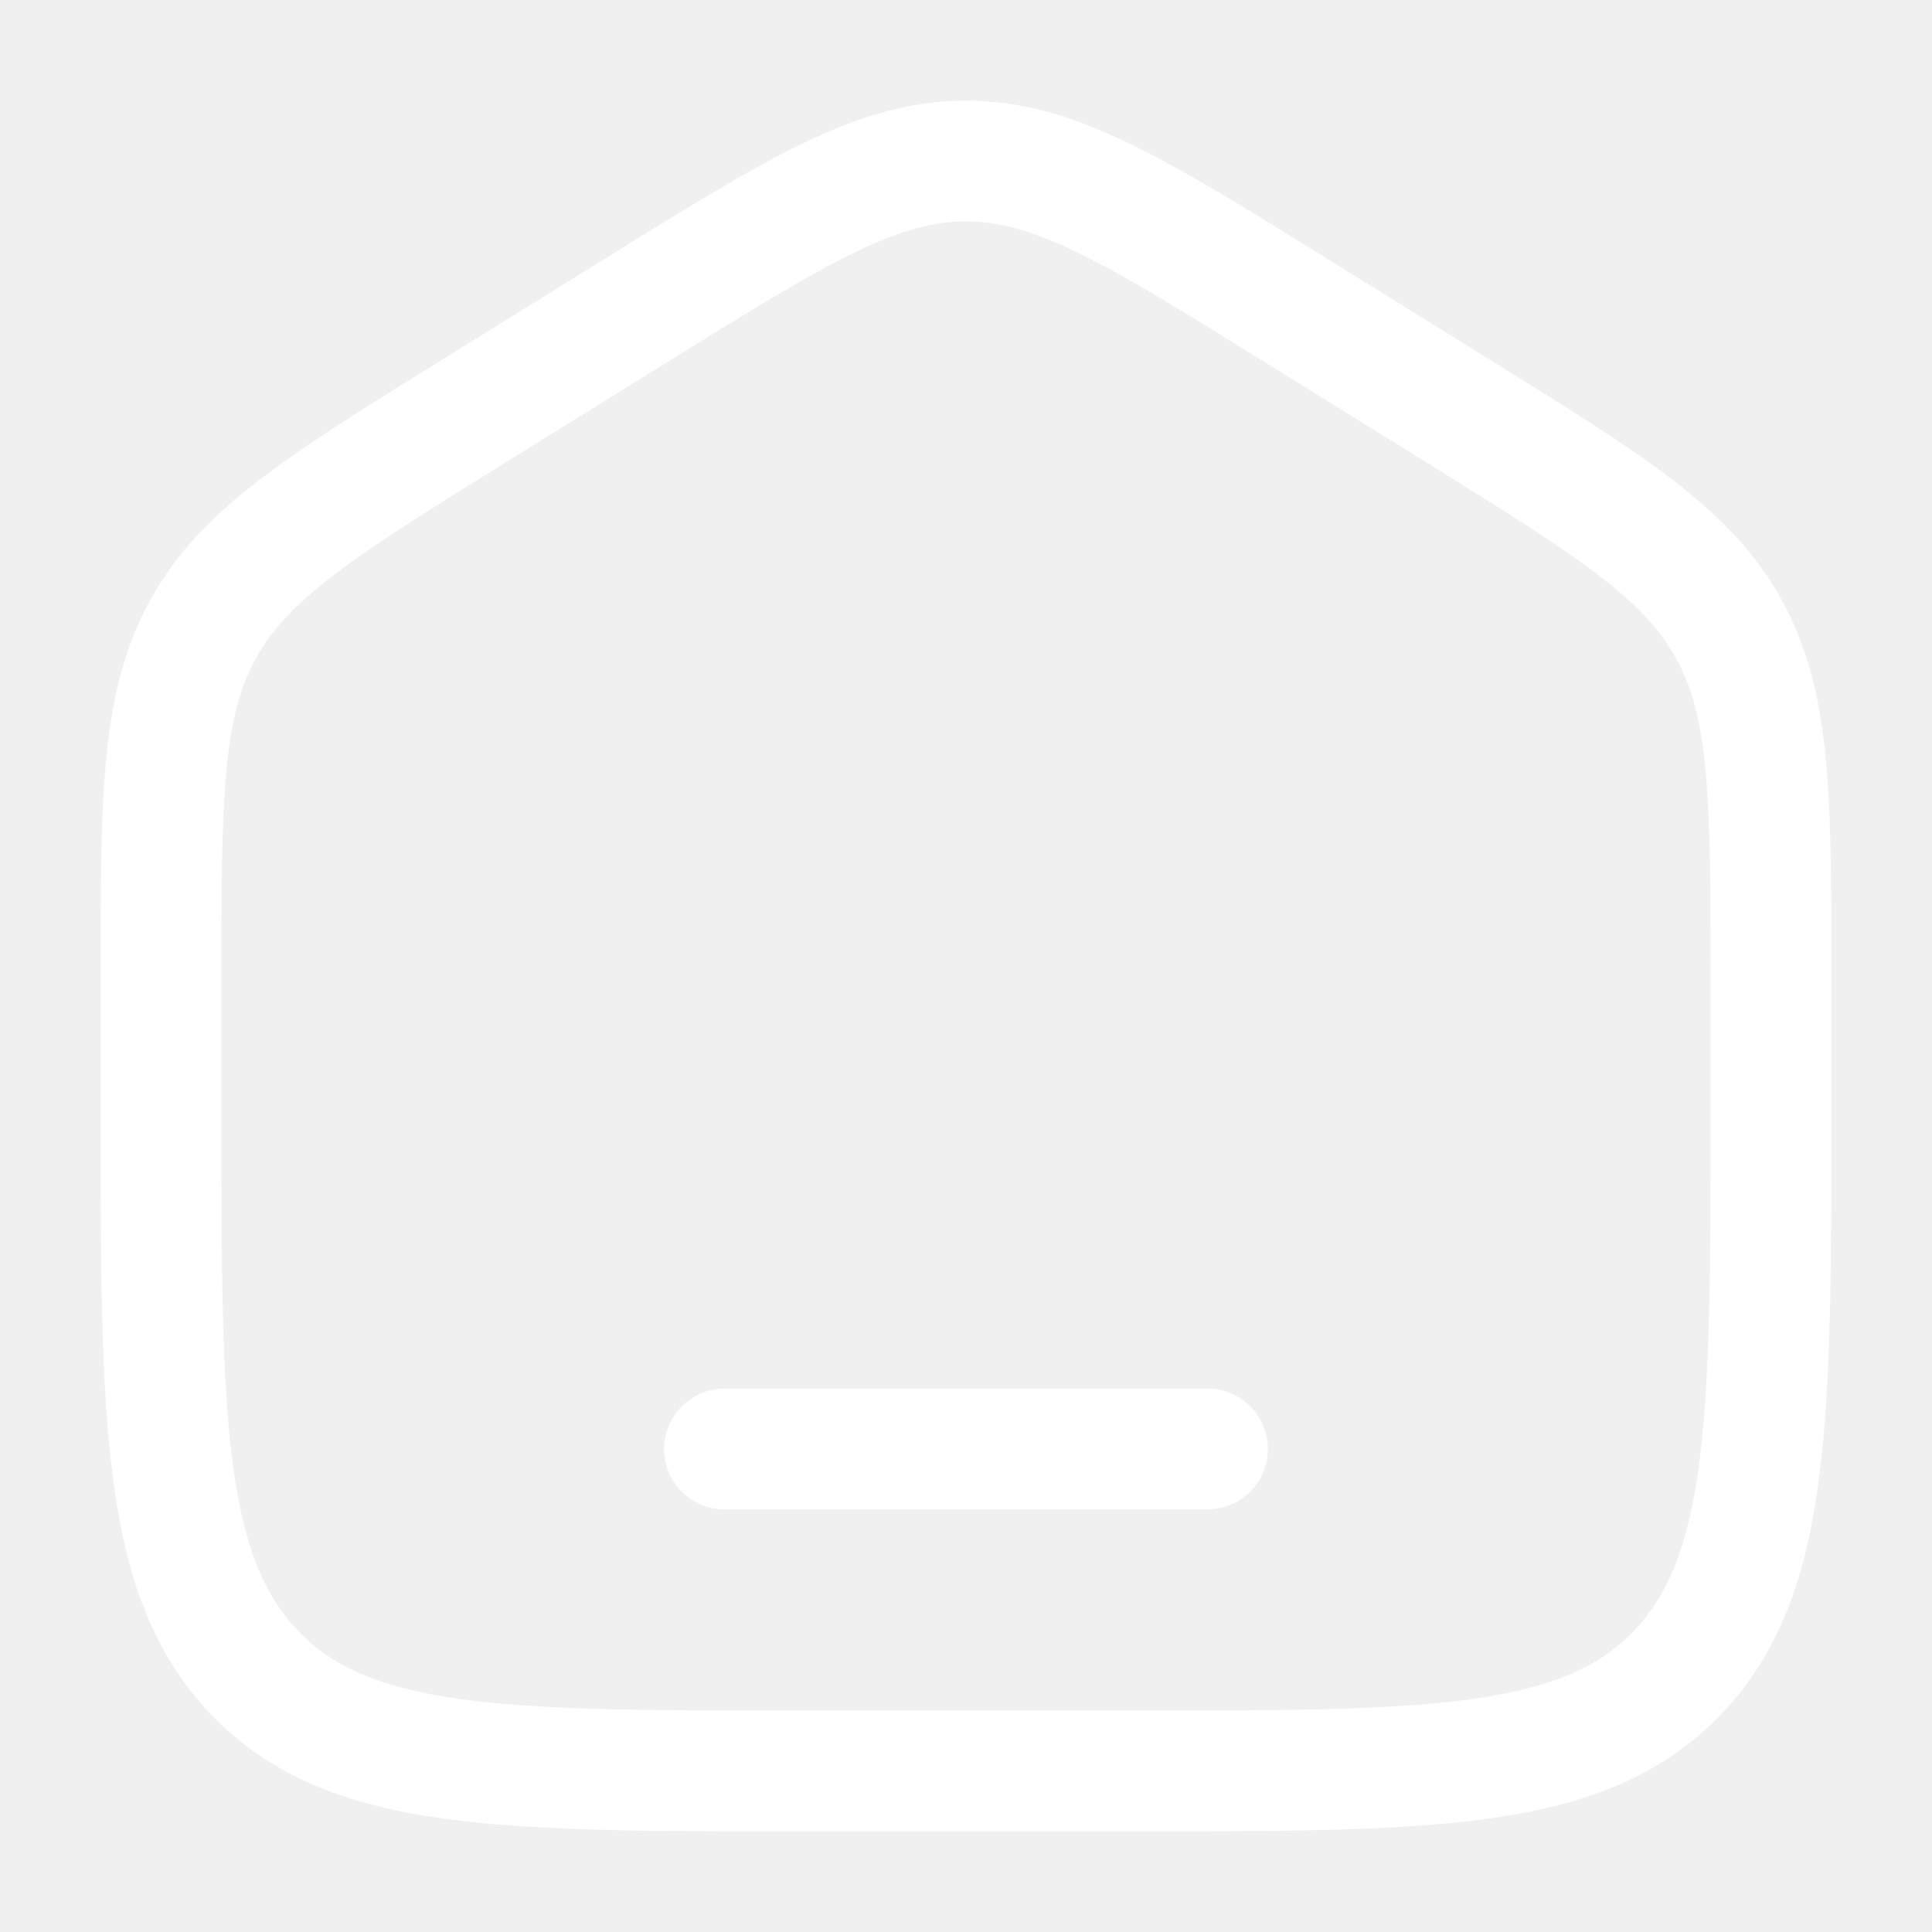
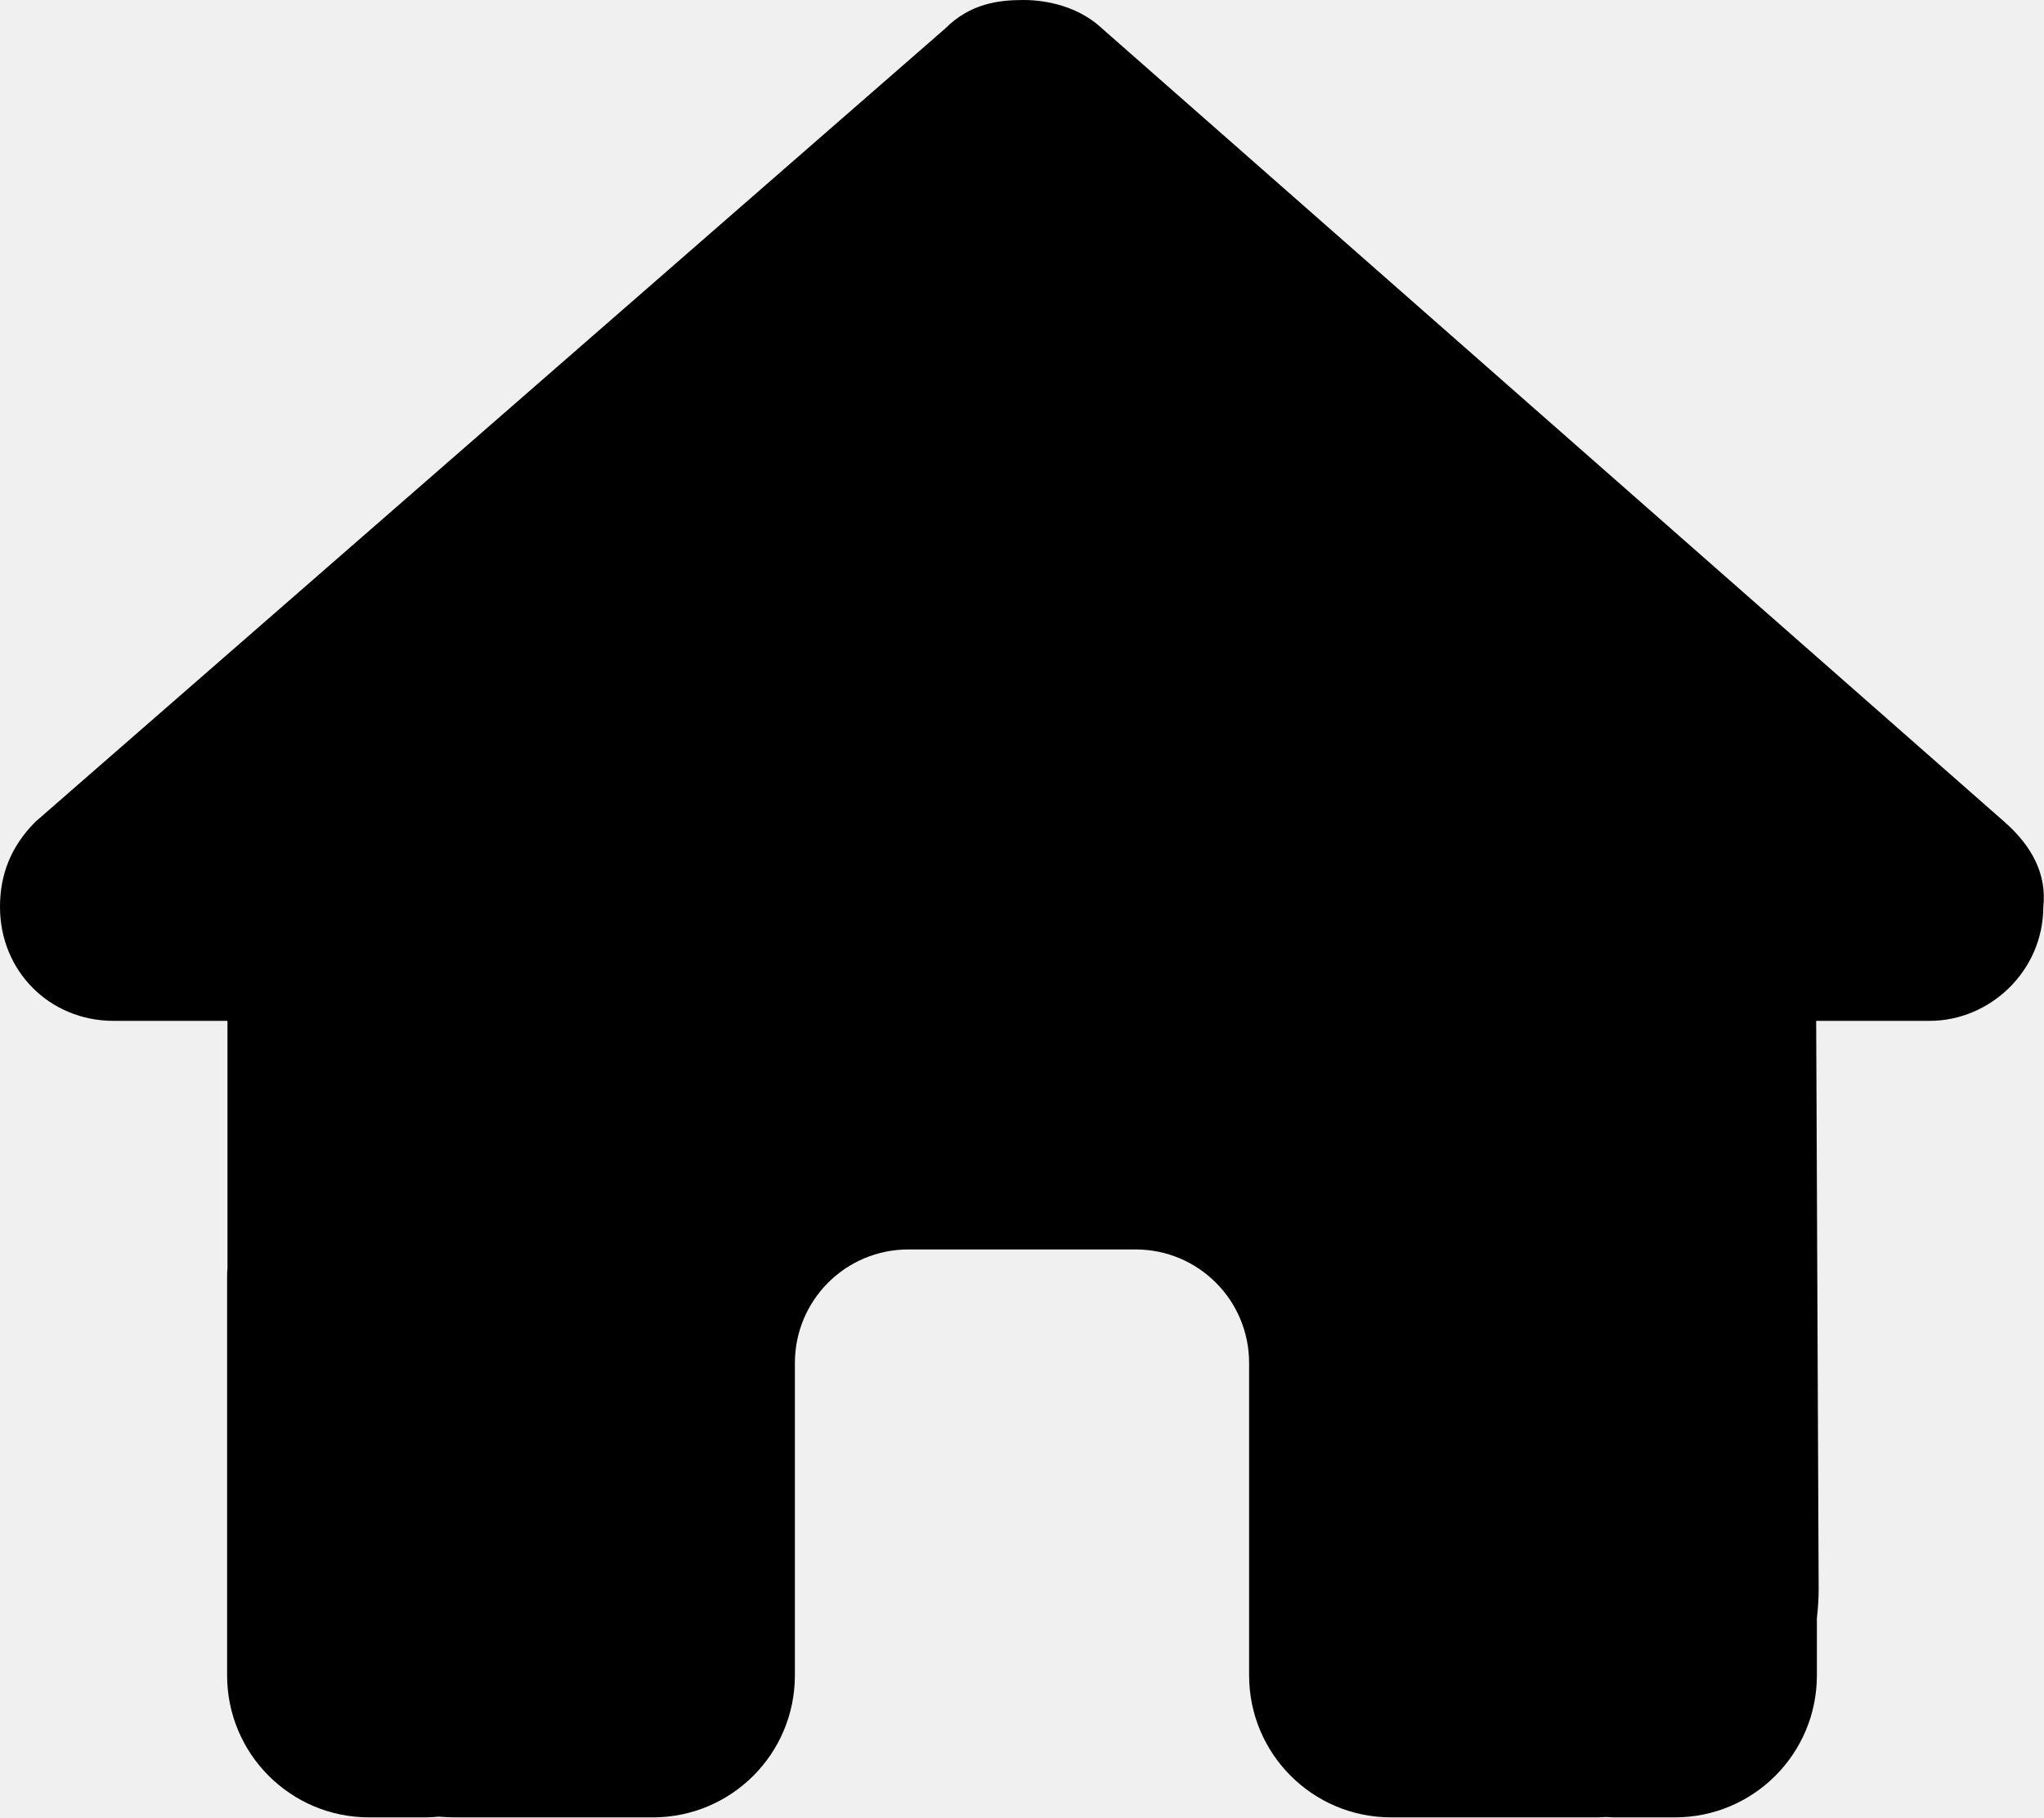
- <svg xmlns="http://www.w3.org/2000/svg" width="24" height="24" viewBox="0 0 24 24" fill="none">
-   <path d="M9 17.25C8.586 17.25 8.25 17.586 8.25 18C8.25 18.414 8.586 18.75 9 18.75H15C15.414 18.75 15.75 18.414 15.75 18C15.75 17.586 15.414 17.25 15 17.25H9Z" fill="white" />
-   <path fill-rule="evenodd" clip-rule="evenodd" d="M12 1.25C11.292 1.25 10.649 1.453 9.951 1.792C9.276 2.12 8.496 2.604 7.523 3.208L5.456 4.491C4.535 5.063 3.797 5.52 3.229 5.956C2.64 6.407 2.188 6.866 1.861 7.463C1.535 8.058 1.389 8.692 1.318 9.441C1.25 10.166 1.25 11.054 1.25 12.167V13.78C1.25 15.684 1.25 17.187 1.403 18.362C1.559 19.567 1.889 20.54 2.632 21.309C3.38 22.082 4.33 22.428 5.508 22.591C6.648 22.75 8.106 22.75 9.942 22.75H14.058C15.894 22.75 17.352 22.75 18.492 22.591C19.669 22.428 20.62 22.082 21.368 21.309C22.111 20.54 22.441 19.567 22.597 18.362C22.75 17.187 22.75 15.684 22.75 13.78V12.167C22.75 11.054 22.75 10.166 22.682 9.441C22.611 8.692 22.465 8.058 22.139 7.463C21.812 6.866 21.36 6.407 20.771 5.956C20.203 5.52 19.465 5.063 18.544 4.491L16.477 3.208C15.504 2.604 14.724 2.12 14.049 1.792C13.351 1.453 12.708 1.25 12 1.25ZM8.28 4.504C9.295 3.874 10.009 3.432 10.607 3.141C11.188 2.858 11.6 2.75 12 2.75C12.4 2.75 12.812 2.858 13.393 3.141C13.991 3.432 14.705 3.874 15.72 4.504L17.721 5.745C18.681 6.342 19.356 6.761 19.859 7.147C20.349 7.522 20.63 7.831 20.823 8.183C21.016 8.536 21.129 8.949 21.188 9.581C21.249 10.229 21.25 11.046 21.25 12.204V13.725C21.25 15.696 21.248 17.101 21.11 18.168C20.974 19.216 20.717 19.824 20.289 20.267C19.865 20.706 19.287 20.966 18.286 21.106C17.26 21.248 15.908 21.25 14 21.25H10C8.092 21.25 6.74 21.248 5.714 21.106C4.713 20.966 4.135 20.706 3.711 20.267C3.283 19.824 3.026 19.216 2.89 18.168C2.751 17.101 2.75 15.696 2.75 13.725V12.204C2.75 11.046 2.751 10.229 2.812 9.581C2.871 8.949 2.984 8.536 3.177 8.183C3.37 7.831 3.651 7.522 4.141 7.147C4.644 6.761 5.319 6.342 6.28 5.745L8.28 4.504Z" fill="white" />
+ <svg xmlns="http://www.w3.org/2000/svg" viewBox="0 0 576 512">
+   <path d="M575.8 255.5c0 18-15 32.1-32 32.1h-32l.7 160.2c0 2.7-.2 5.4-.5 8.1V472c0 22.1-17.9 40-40 40H456c-1.1 0-2.2 0-3.3-.1c-1.4 .1-2.8 .1-4.2 .1H416 392c-22.1 0-40-17.9-40-40V448 384c0-17.7-14.3-32-32-32H256c-17.7 0-32 14.3-32 32v64 24c0 22.1-17.9 40-40 40H160 128.1c-1.5 0-3-.1-4.5-.2c-1.2 .1-2.4 .2-3.6 .2H104c-22.1 0-40-17.9-40-40V360c0-.9 0-1.9 .1-2.8V287.6H32c-18 0-32-14-32-32.1c0-9 3-17 10-24L266.4 8c7-7 15-8 22-8s15 2 21 7L564.8 231.5c8 7 12 15 11 24z" />
</svg>
